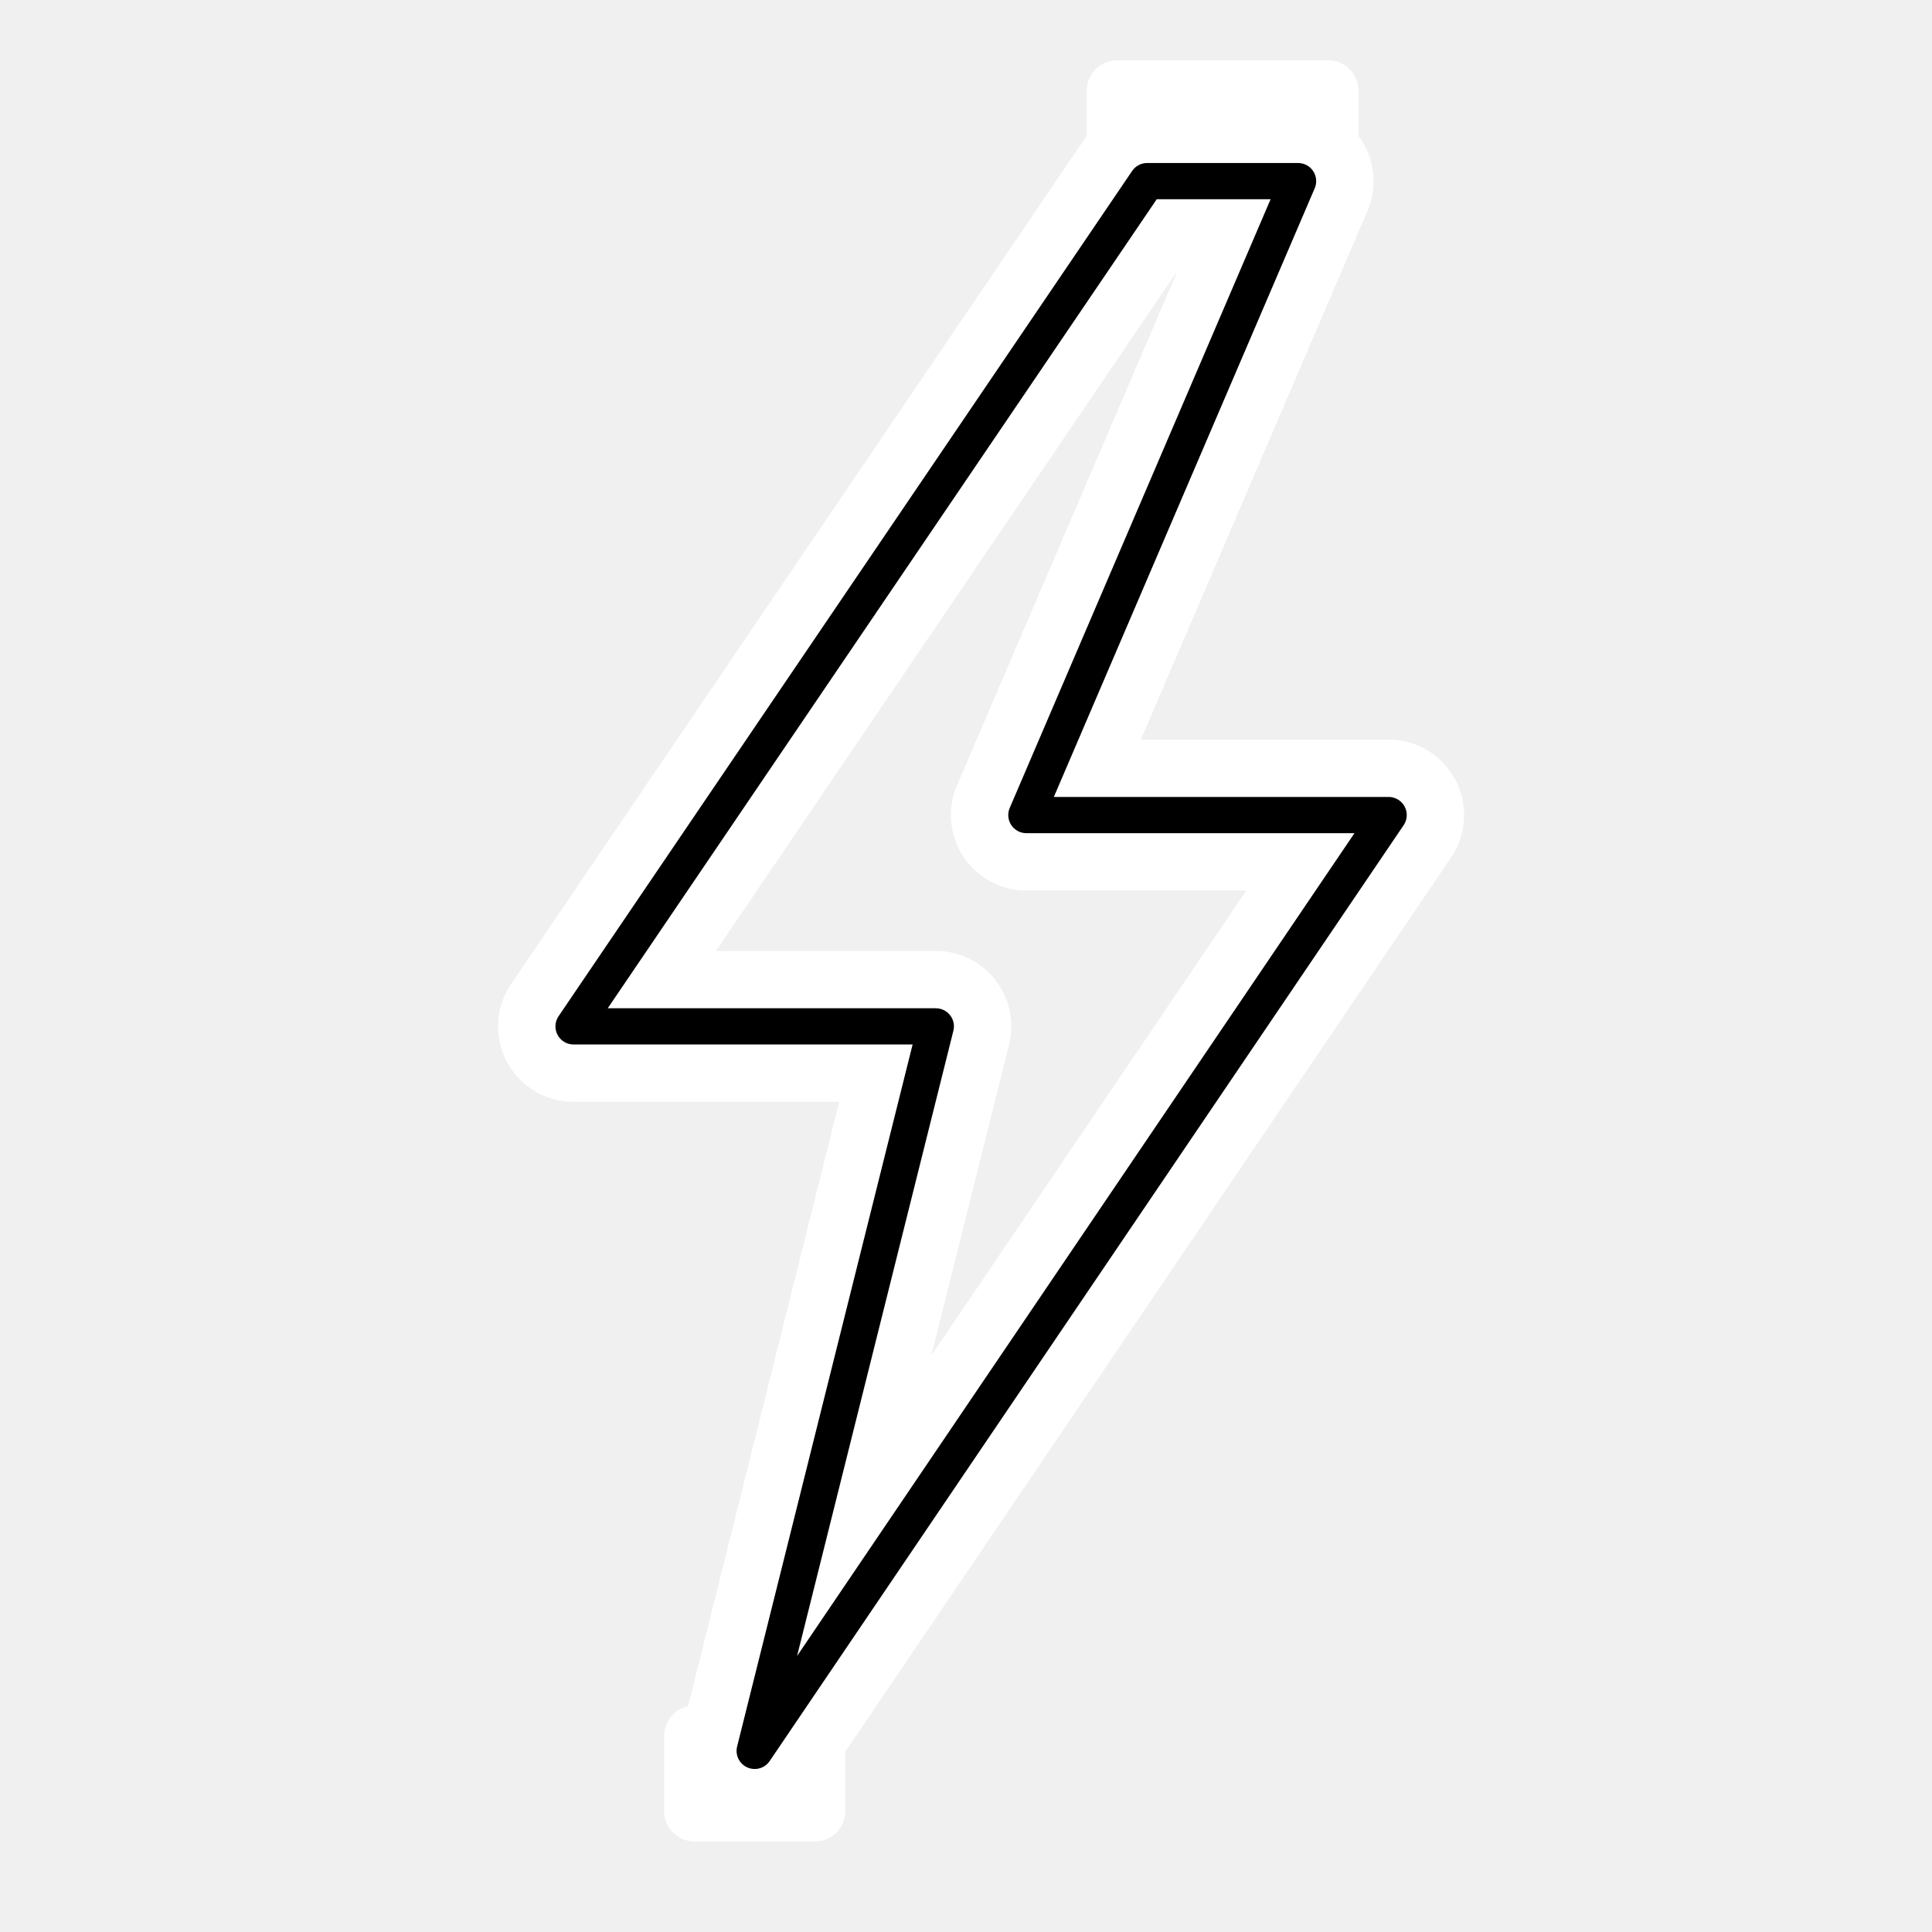
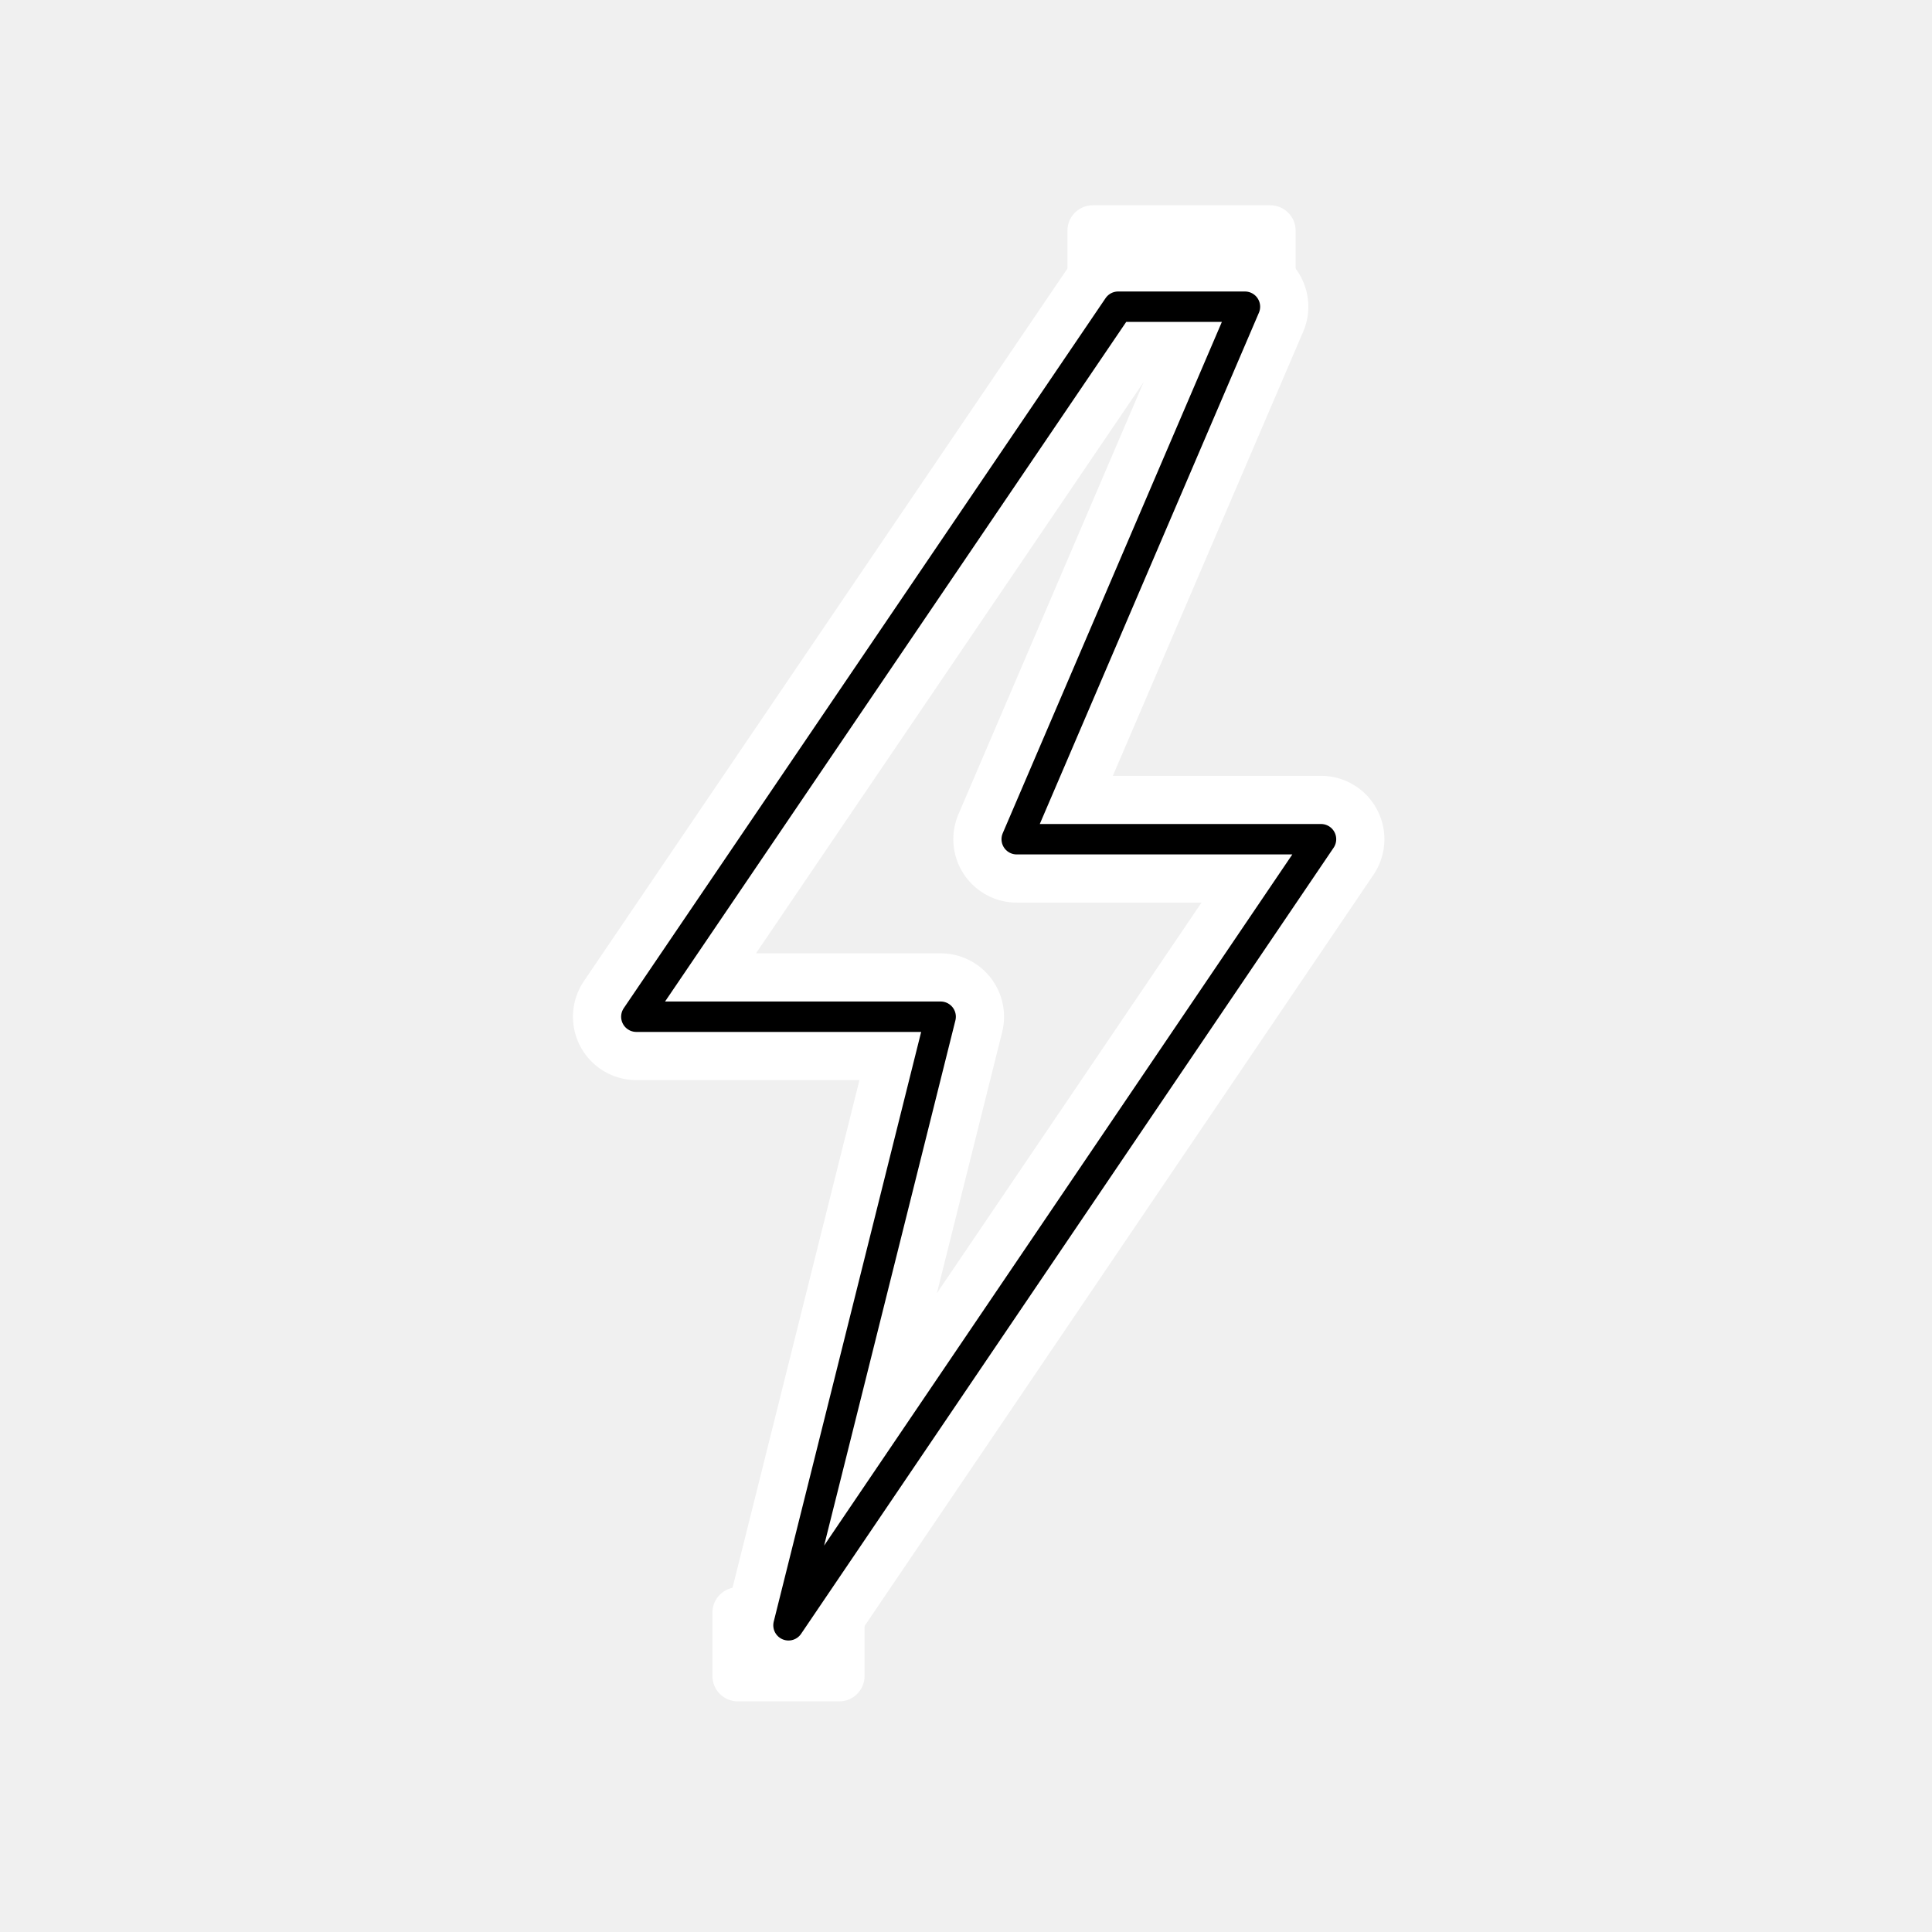
<svg xmlns="http://www.w3.org/2000/svg" viewBox="0 0 128 128" width="128" height="128">
-   <rect x="72" y="4" width="18" height="7" rx="2" fill="#fff" />
-   <rect x="44" y="113" width="12" height="9" rx="2" fill="#fff" />
-   <path d="M76 12L38 68H62L50 116L92 54H68L86 12Z" fill="none" stroke="#fff" stroke-width="10" stroke-linejoin="round" />
-   <path d="M76 12L38 68H62L50 116L92 54H68L86 12Z" fill="none" stroke="#000" stroke-width="2.4" stroke-linejoin="round" />
+   <g transform="translate(64 64) scale(0.84) translate(-64 -64)">
+     <rect x="72" y="4" width="18" height="7" rx="2" fill="#fff" />
+     <rect x="44" y="113" width="12" height="9" rx="2" fill="#fff" />
+     <path d="M76 12L38 68H62L50 116L92 54H68L86 12Z" fill="none" stroke="#fff" stroke-width="10" stroke-linejoin="round" />
+     <path d="M76 12L38 68H62L50 116L92 54H68L86 12Z" fill="none" stroke="#000" stroke-width="2.4" stroke-linejoin="round" />
+   </g>
</svg>
